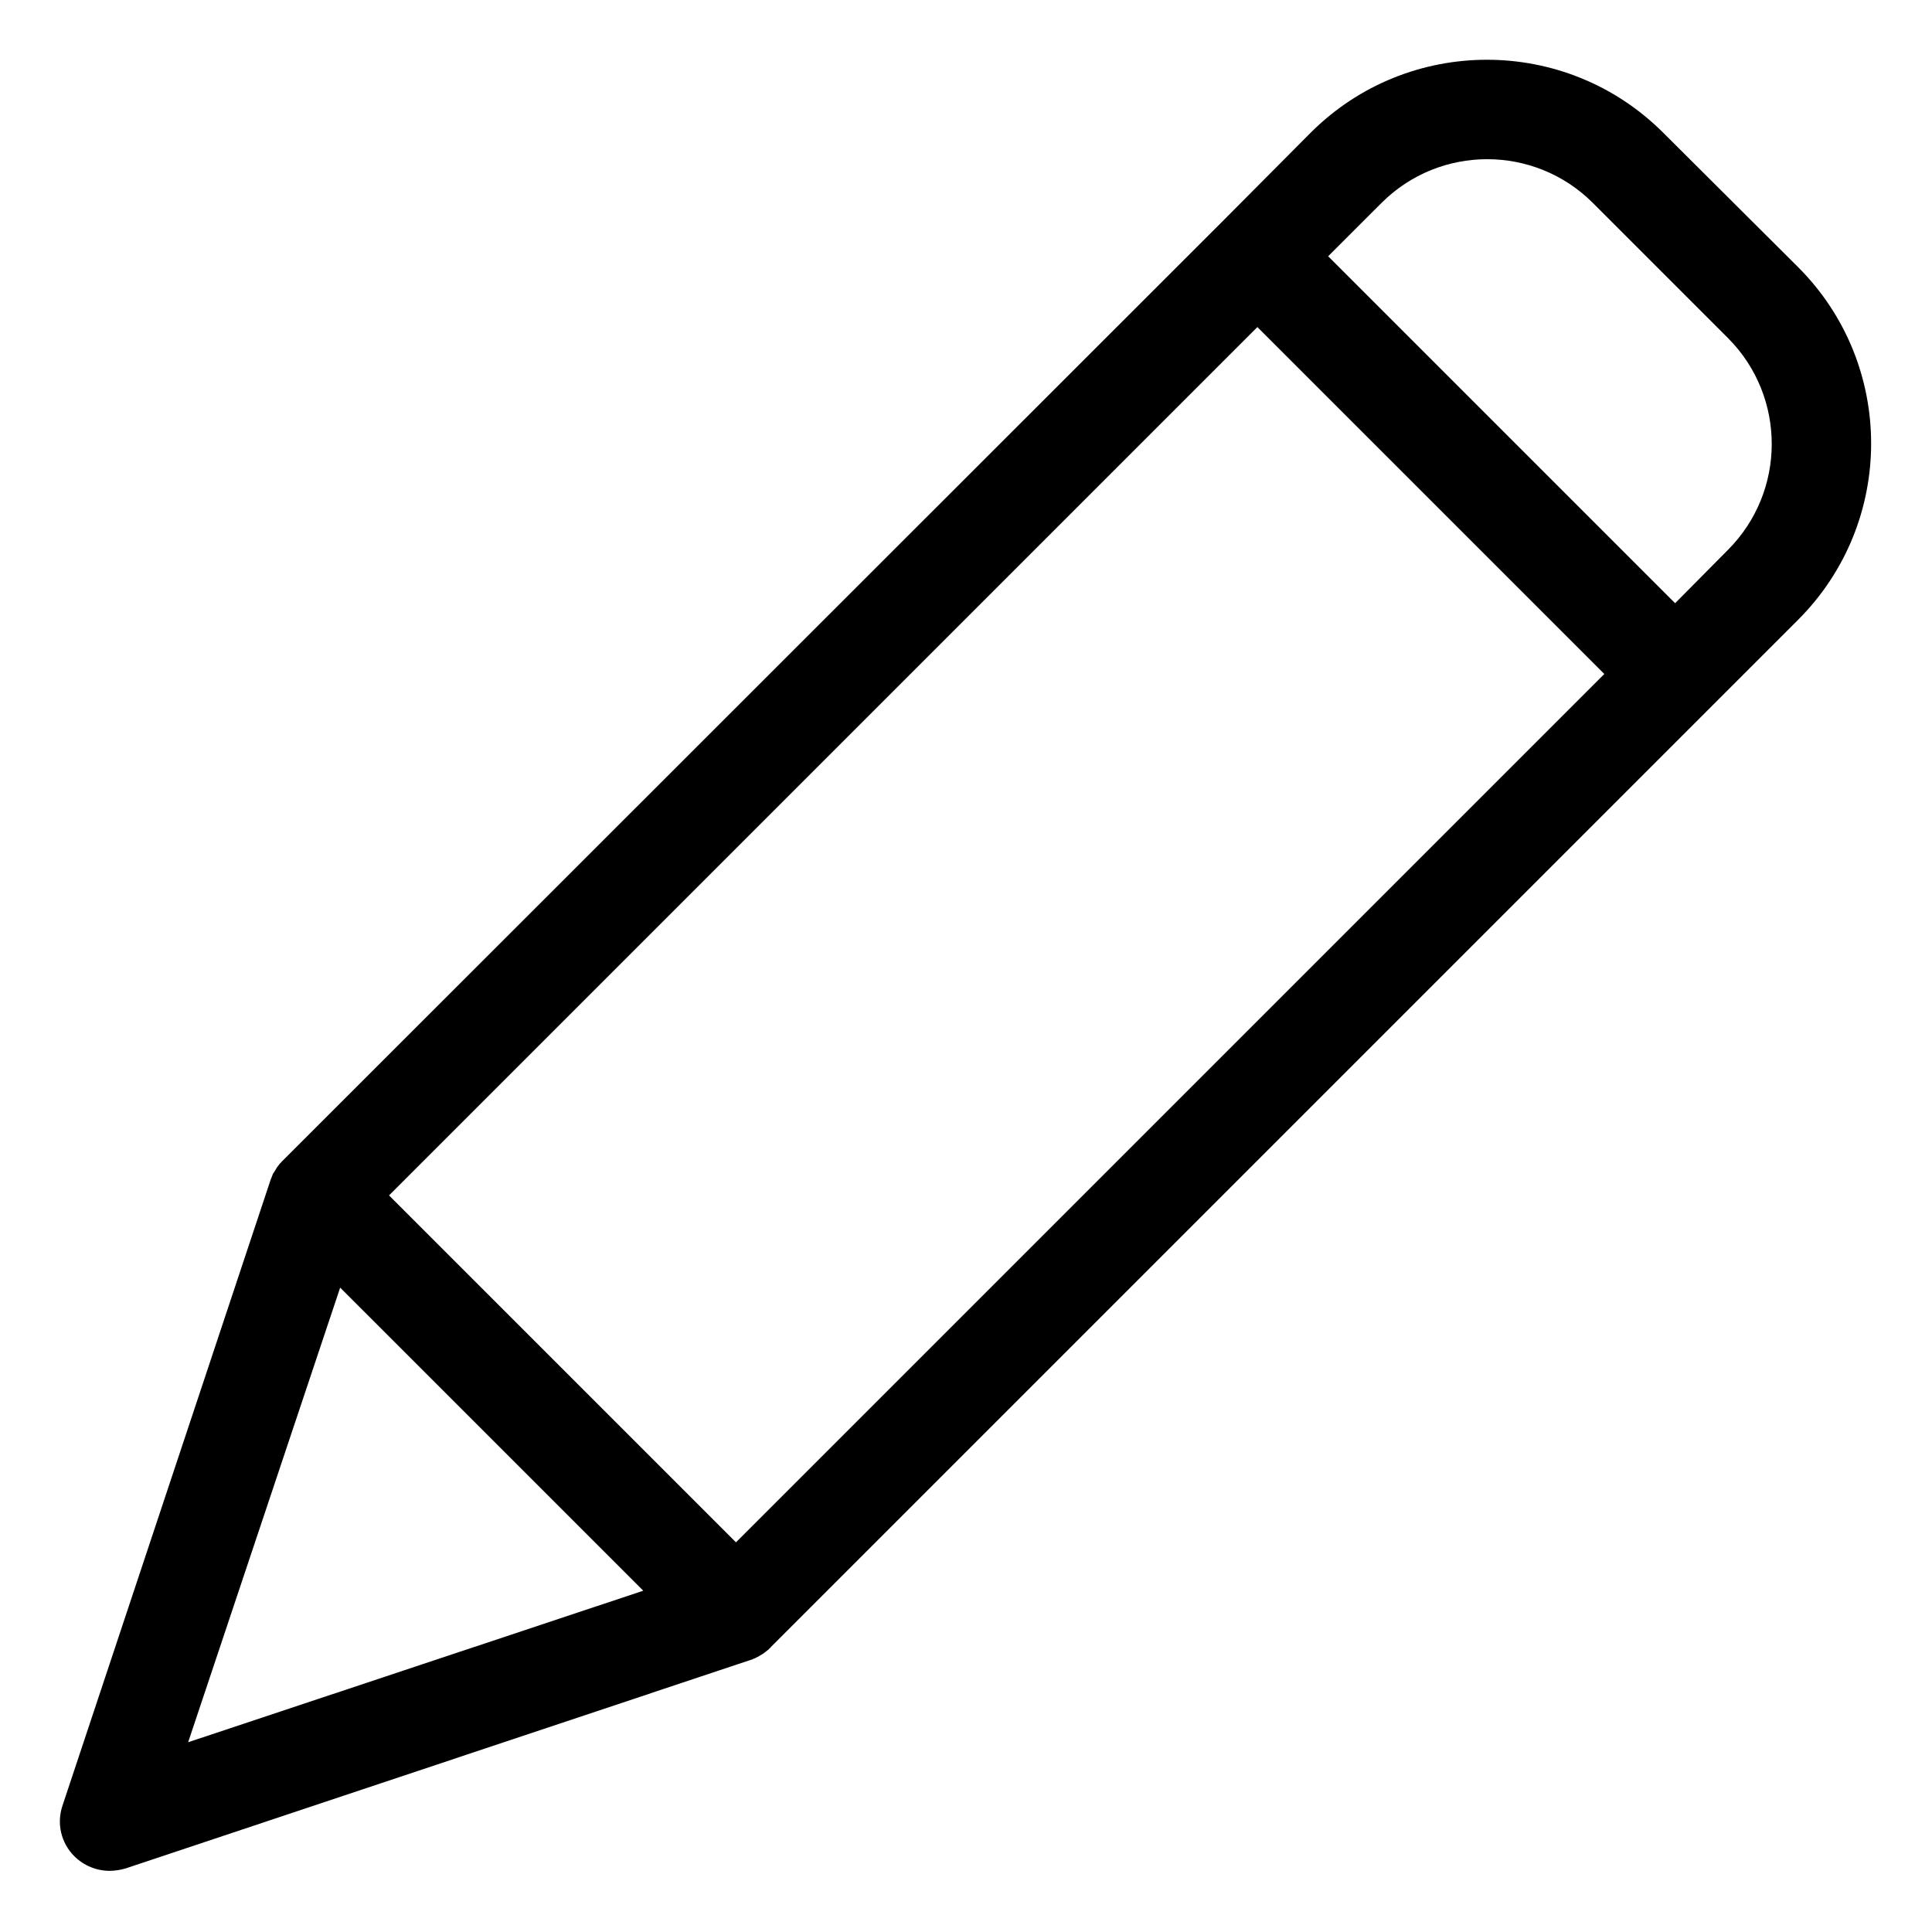
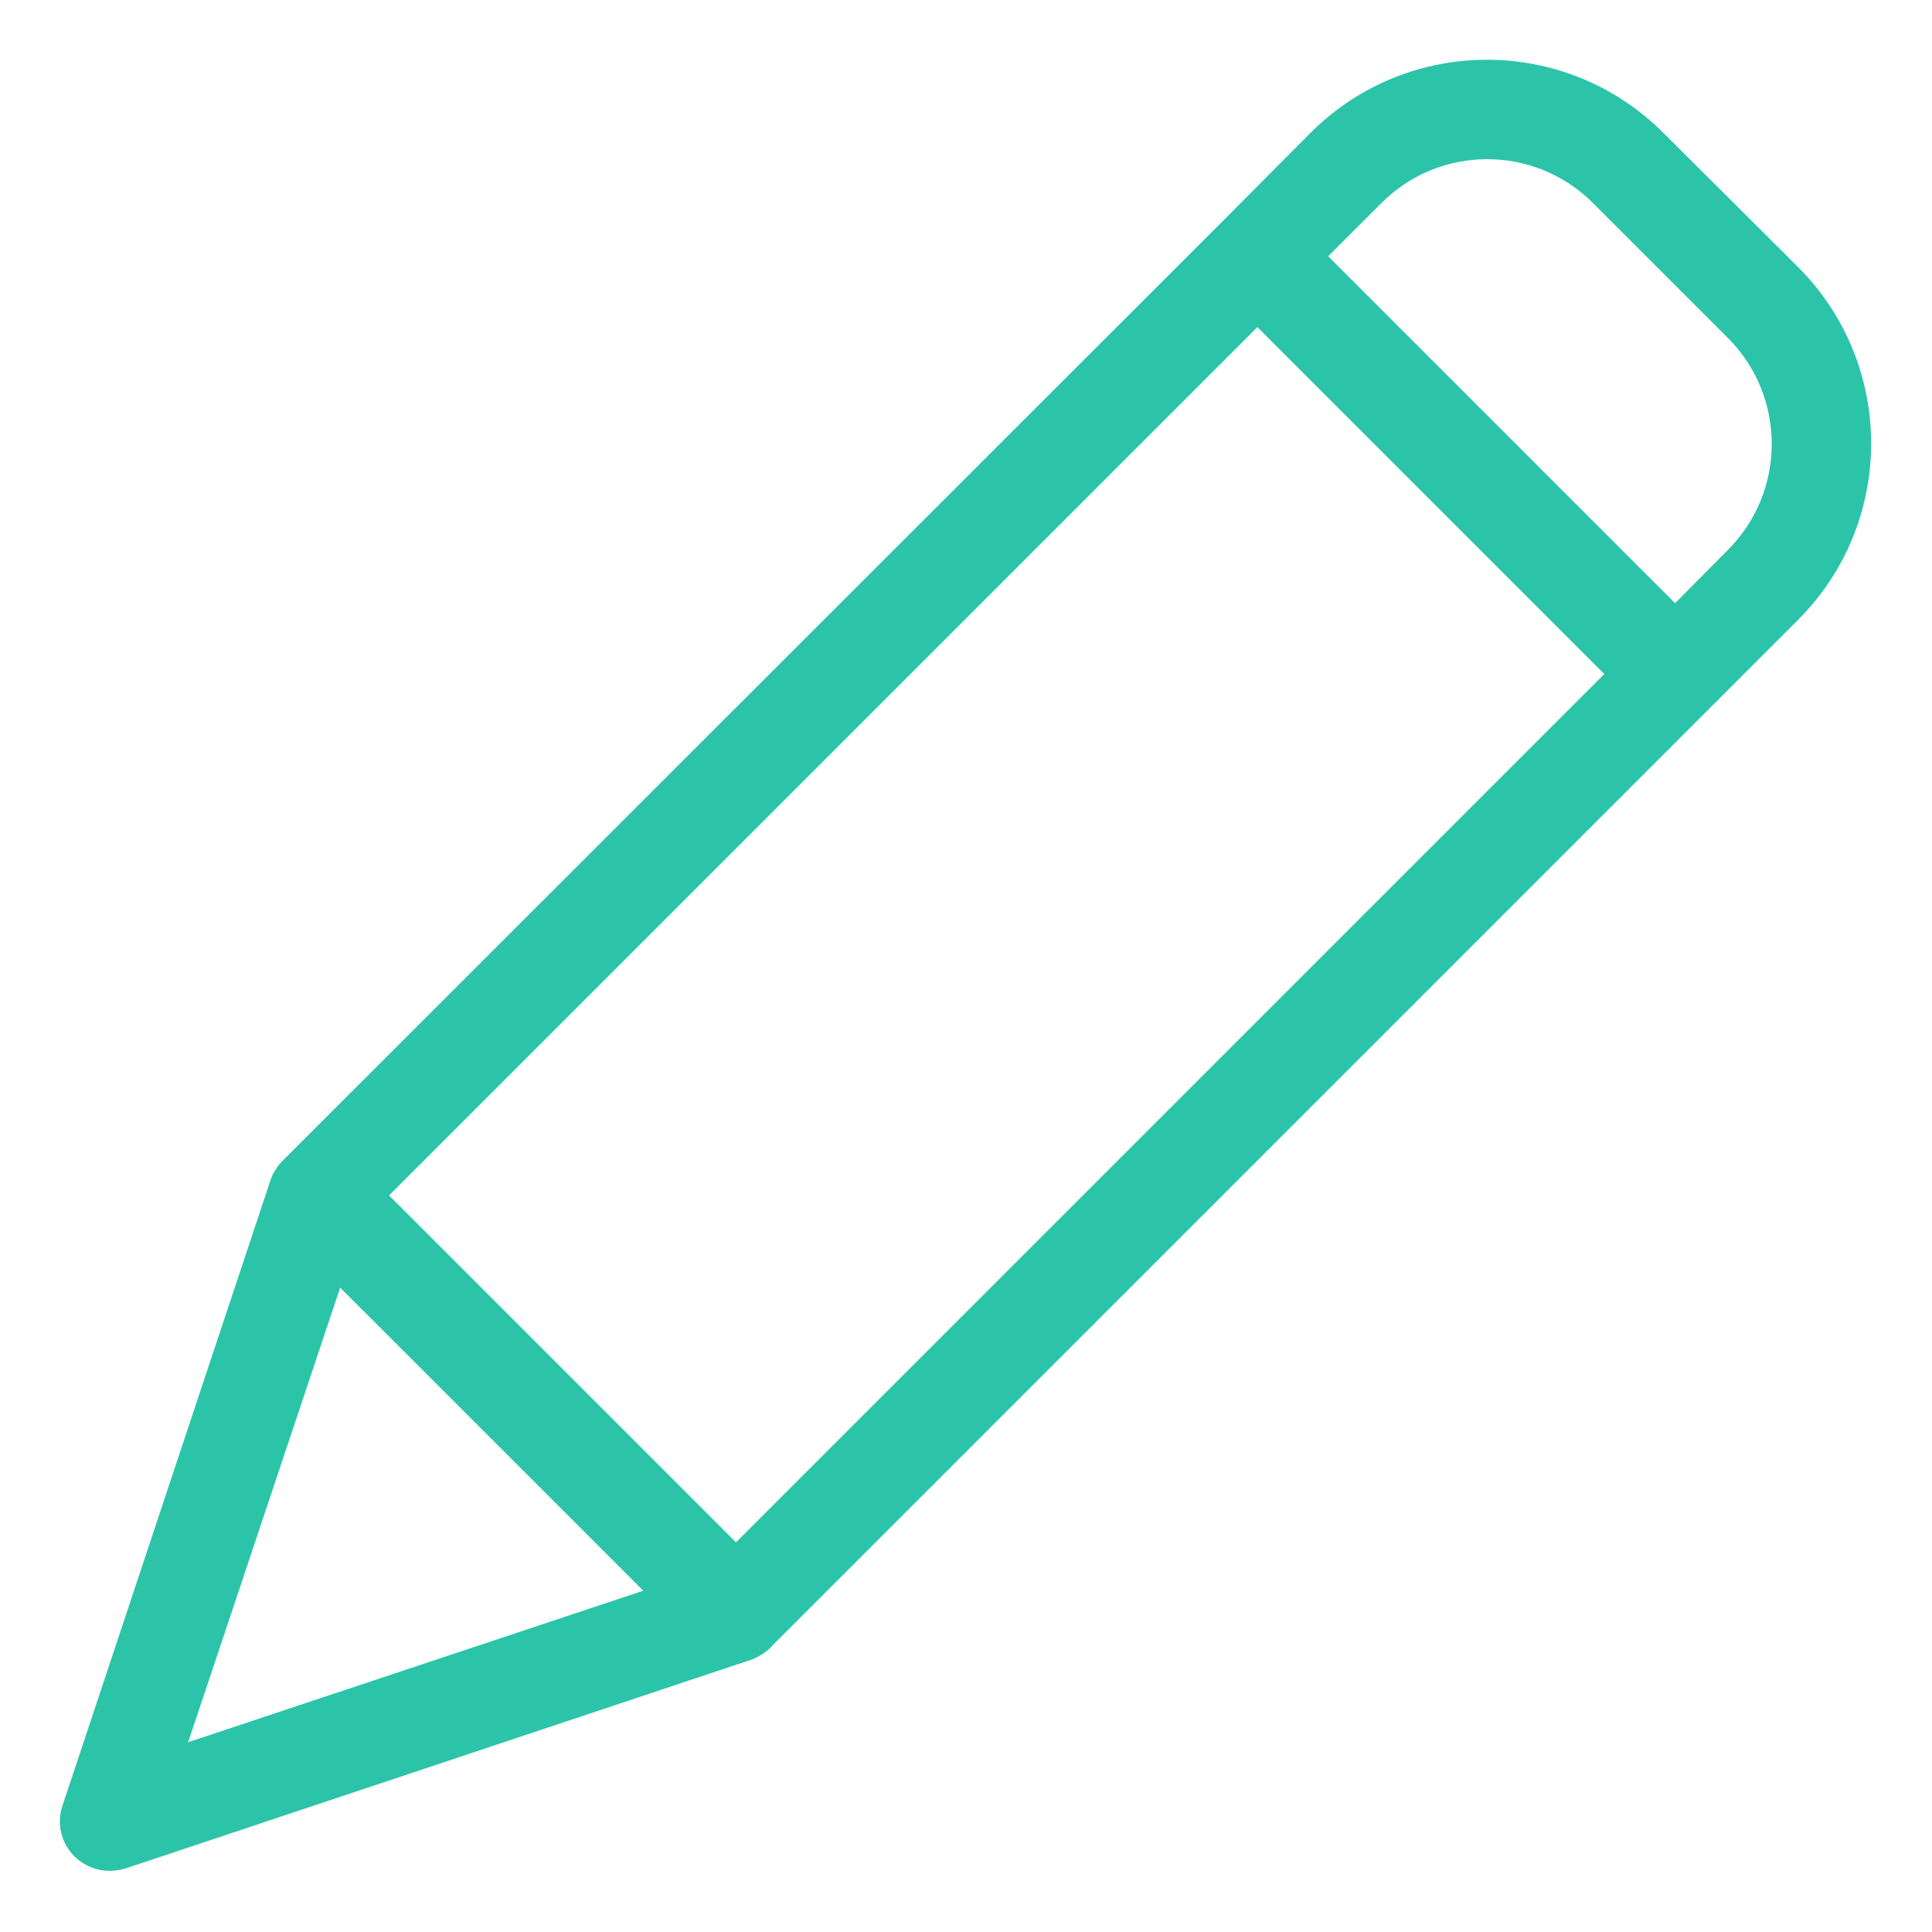
- <svg xmlns="http://www.w3.org/2000/svg" height="484pt" viewBox="-15 -15 484 484" width="484pt">
+ <svg xmlns="http://www.w3.org/2000/svg" height="484pt" viewBox="-15 -15 484 484" style="fill: #2BC4A9" width="484pt">
  <path d="m401.648 18.234c-24.395-24.352-63.898-24.352-88.293 0l-22.102 22.223-235.27 235.145-.5.504c-.121.121-.121.25-.25.25-.25.375-.625.746-.871 1.121 0 .125-.129.125-.129.25-.25.375-.371.625-.625 1-.121.125-.121.246-.246.375-.125.375-.25.625-.379 1 0 .121-.121.121-.121.25l-52.199 156.969c-1.531 4.469-.367 9.418 2.996 12.734 2.363 2.332 5.551 3.637 8.867 3.625 1.355-.023 2.699-.234 3.996-.625l156.848-52.324c.121 0 .121 0 .25-.121.395-.117.773-.285 1.121-.504.098-.012.184-.055.254-.121.371-.25.871-.504 1.246-.754.371-.246.75-.621 1.125-.871.125-.129.246-.129.246-.25.129-.125.379-.246.504-.5l257.371-257.371c24.352-24.395 24.352-63.898 0-88.289zm-232.273 353.148-86.914-86.91 217.535-217.535 86.914 86.91zm-99.156-63.809 75.93 75.926-114.016 37.961zm347.664-184.82-13.238 13.363-86.918-86.918 13.367-13.359c14.621-14.609 38.32-14.609 52.945 0l33.965 33.965c14.512 14.688 14.457 38.332-.121 52.949zm0 0" />
</svg>
